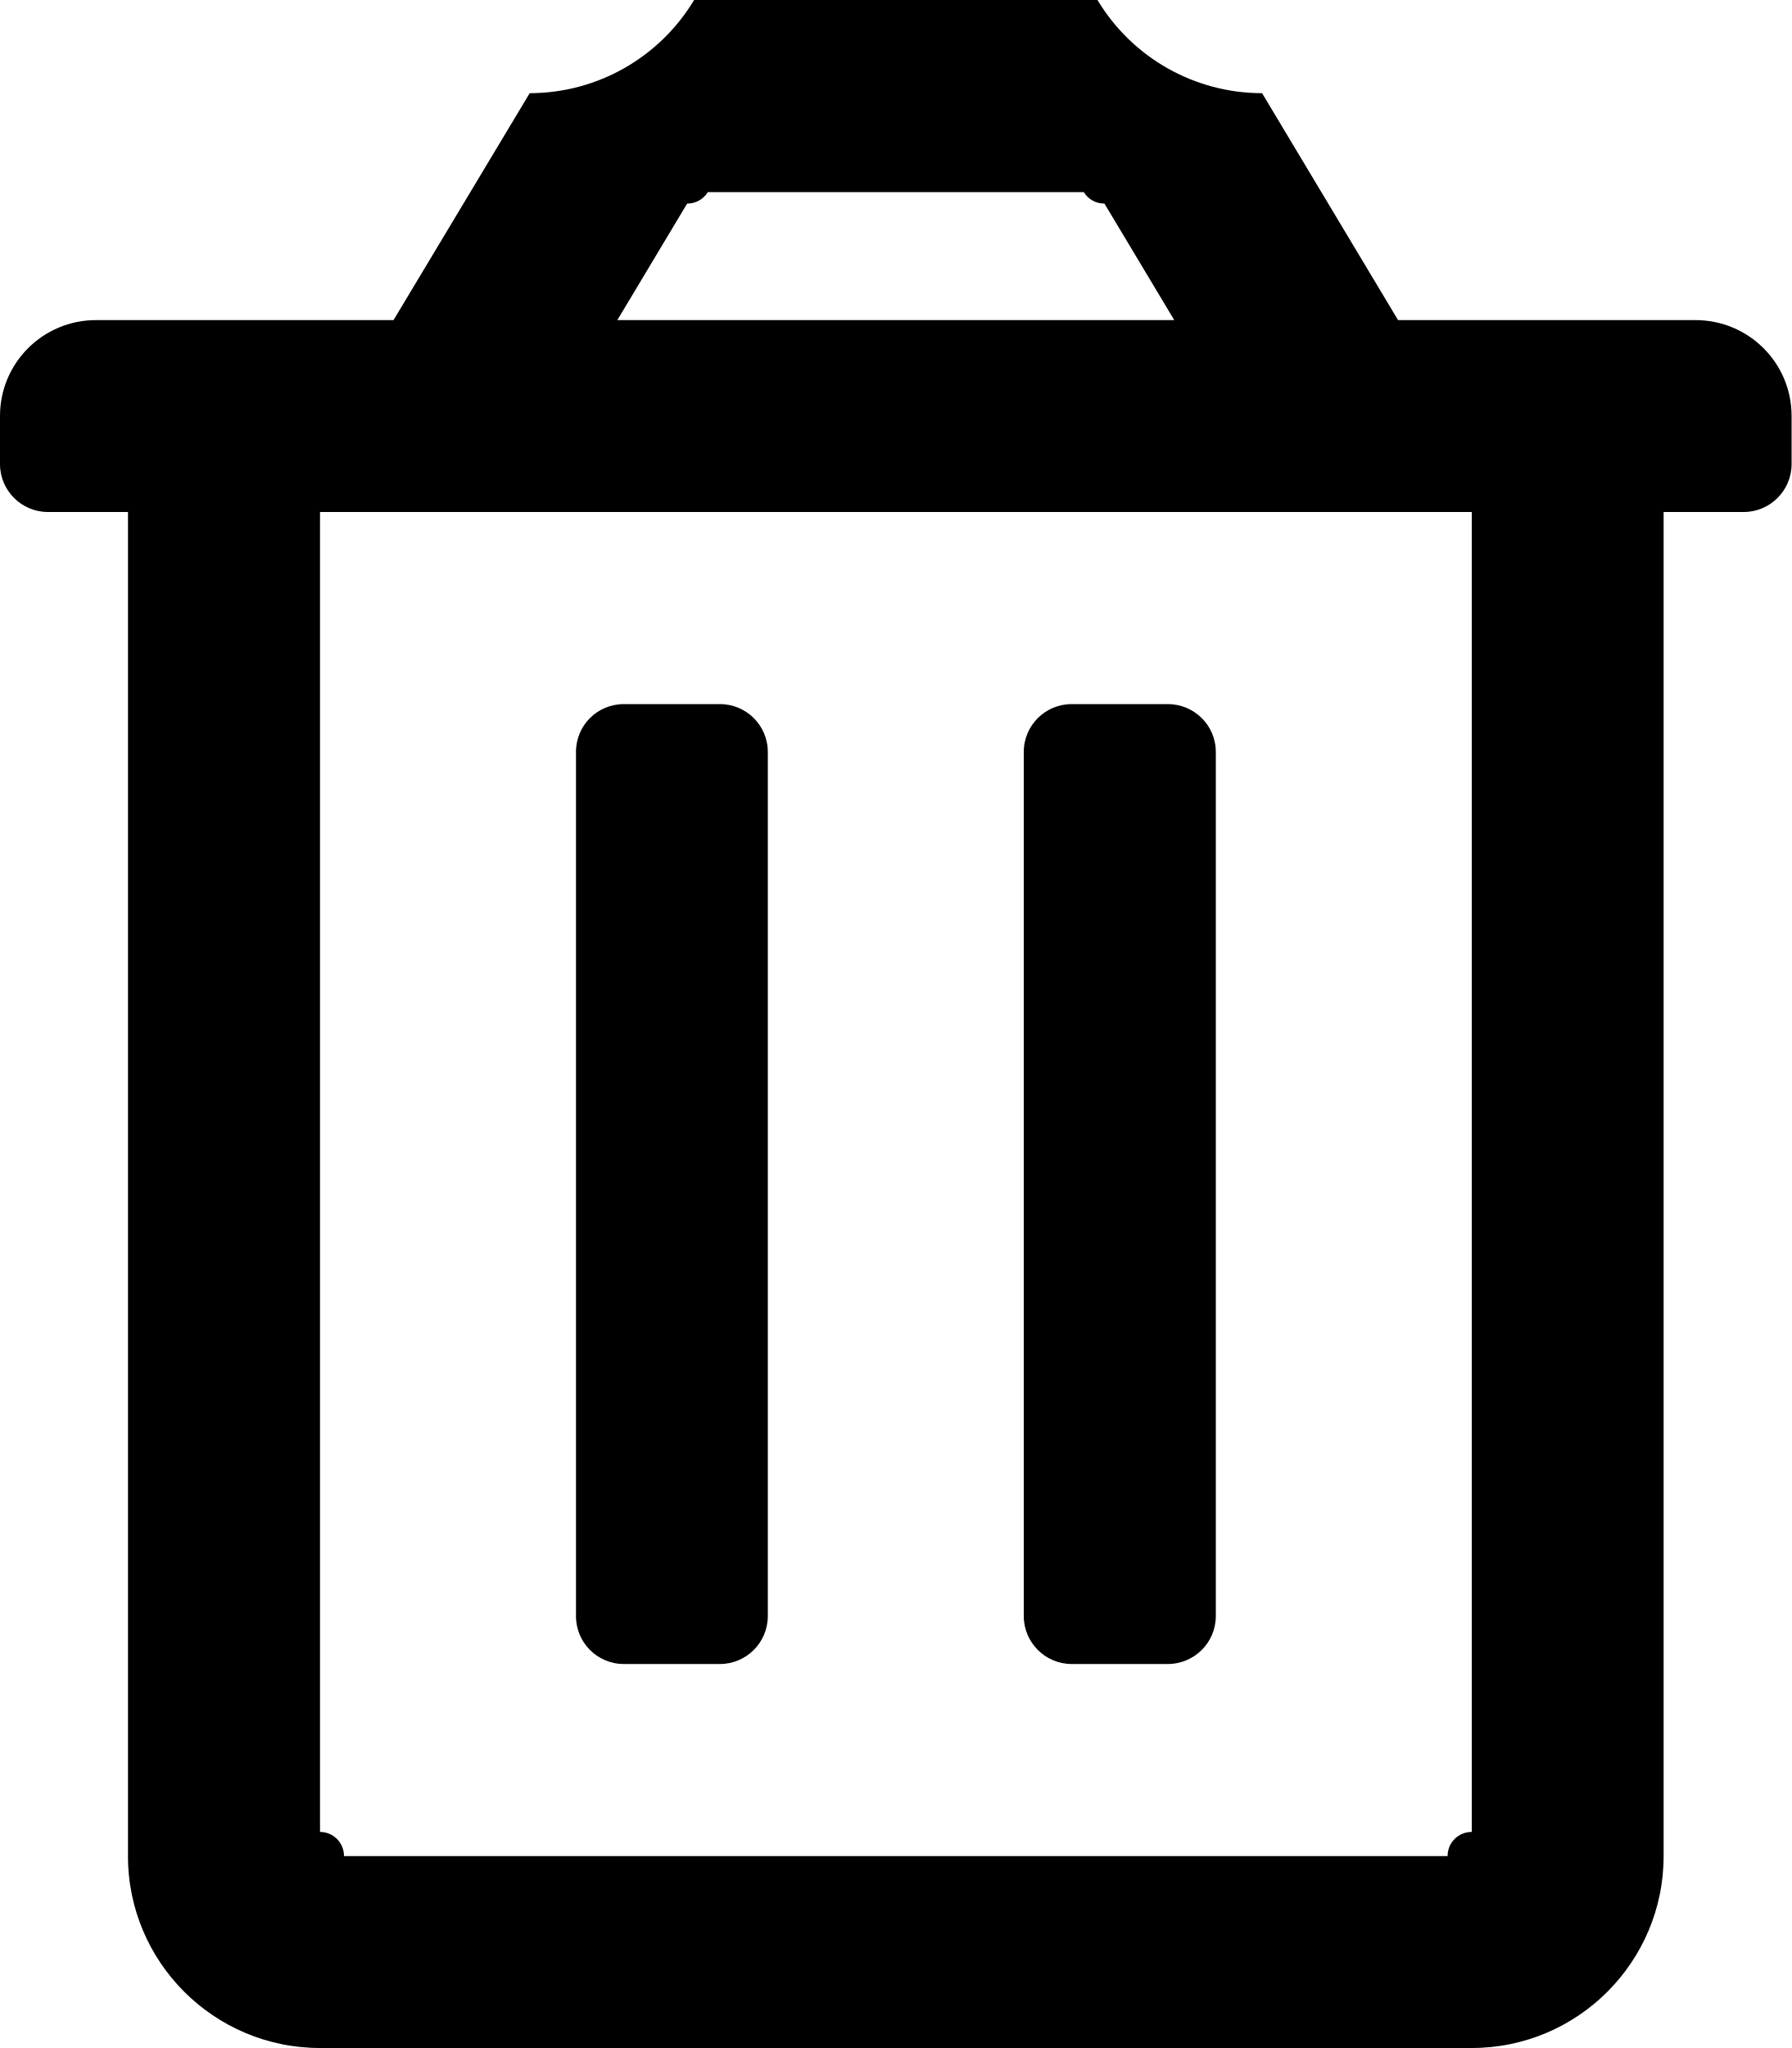
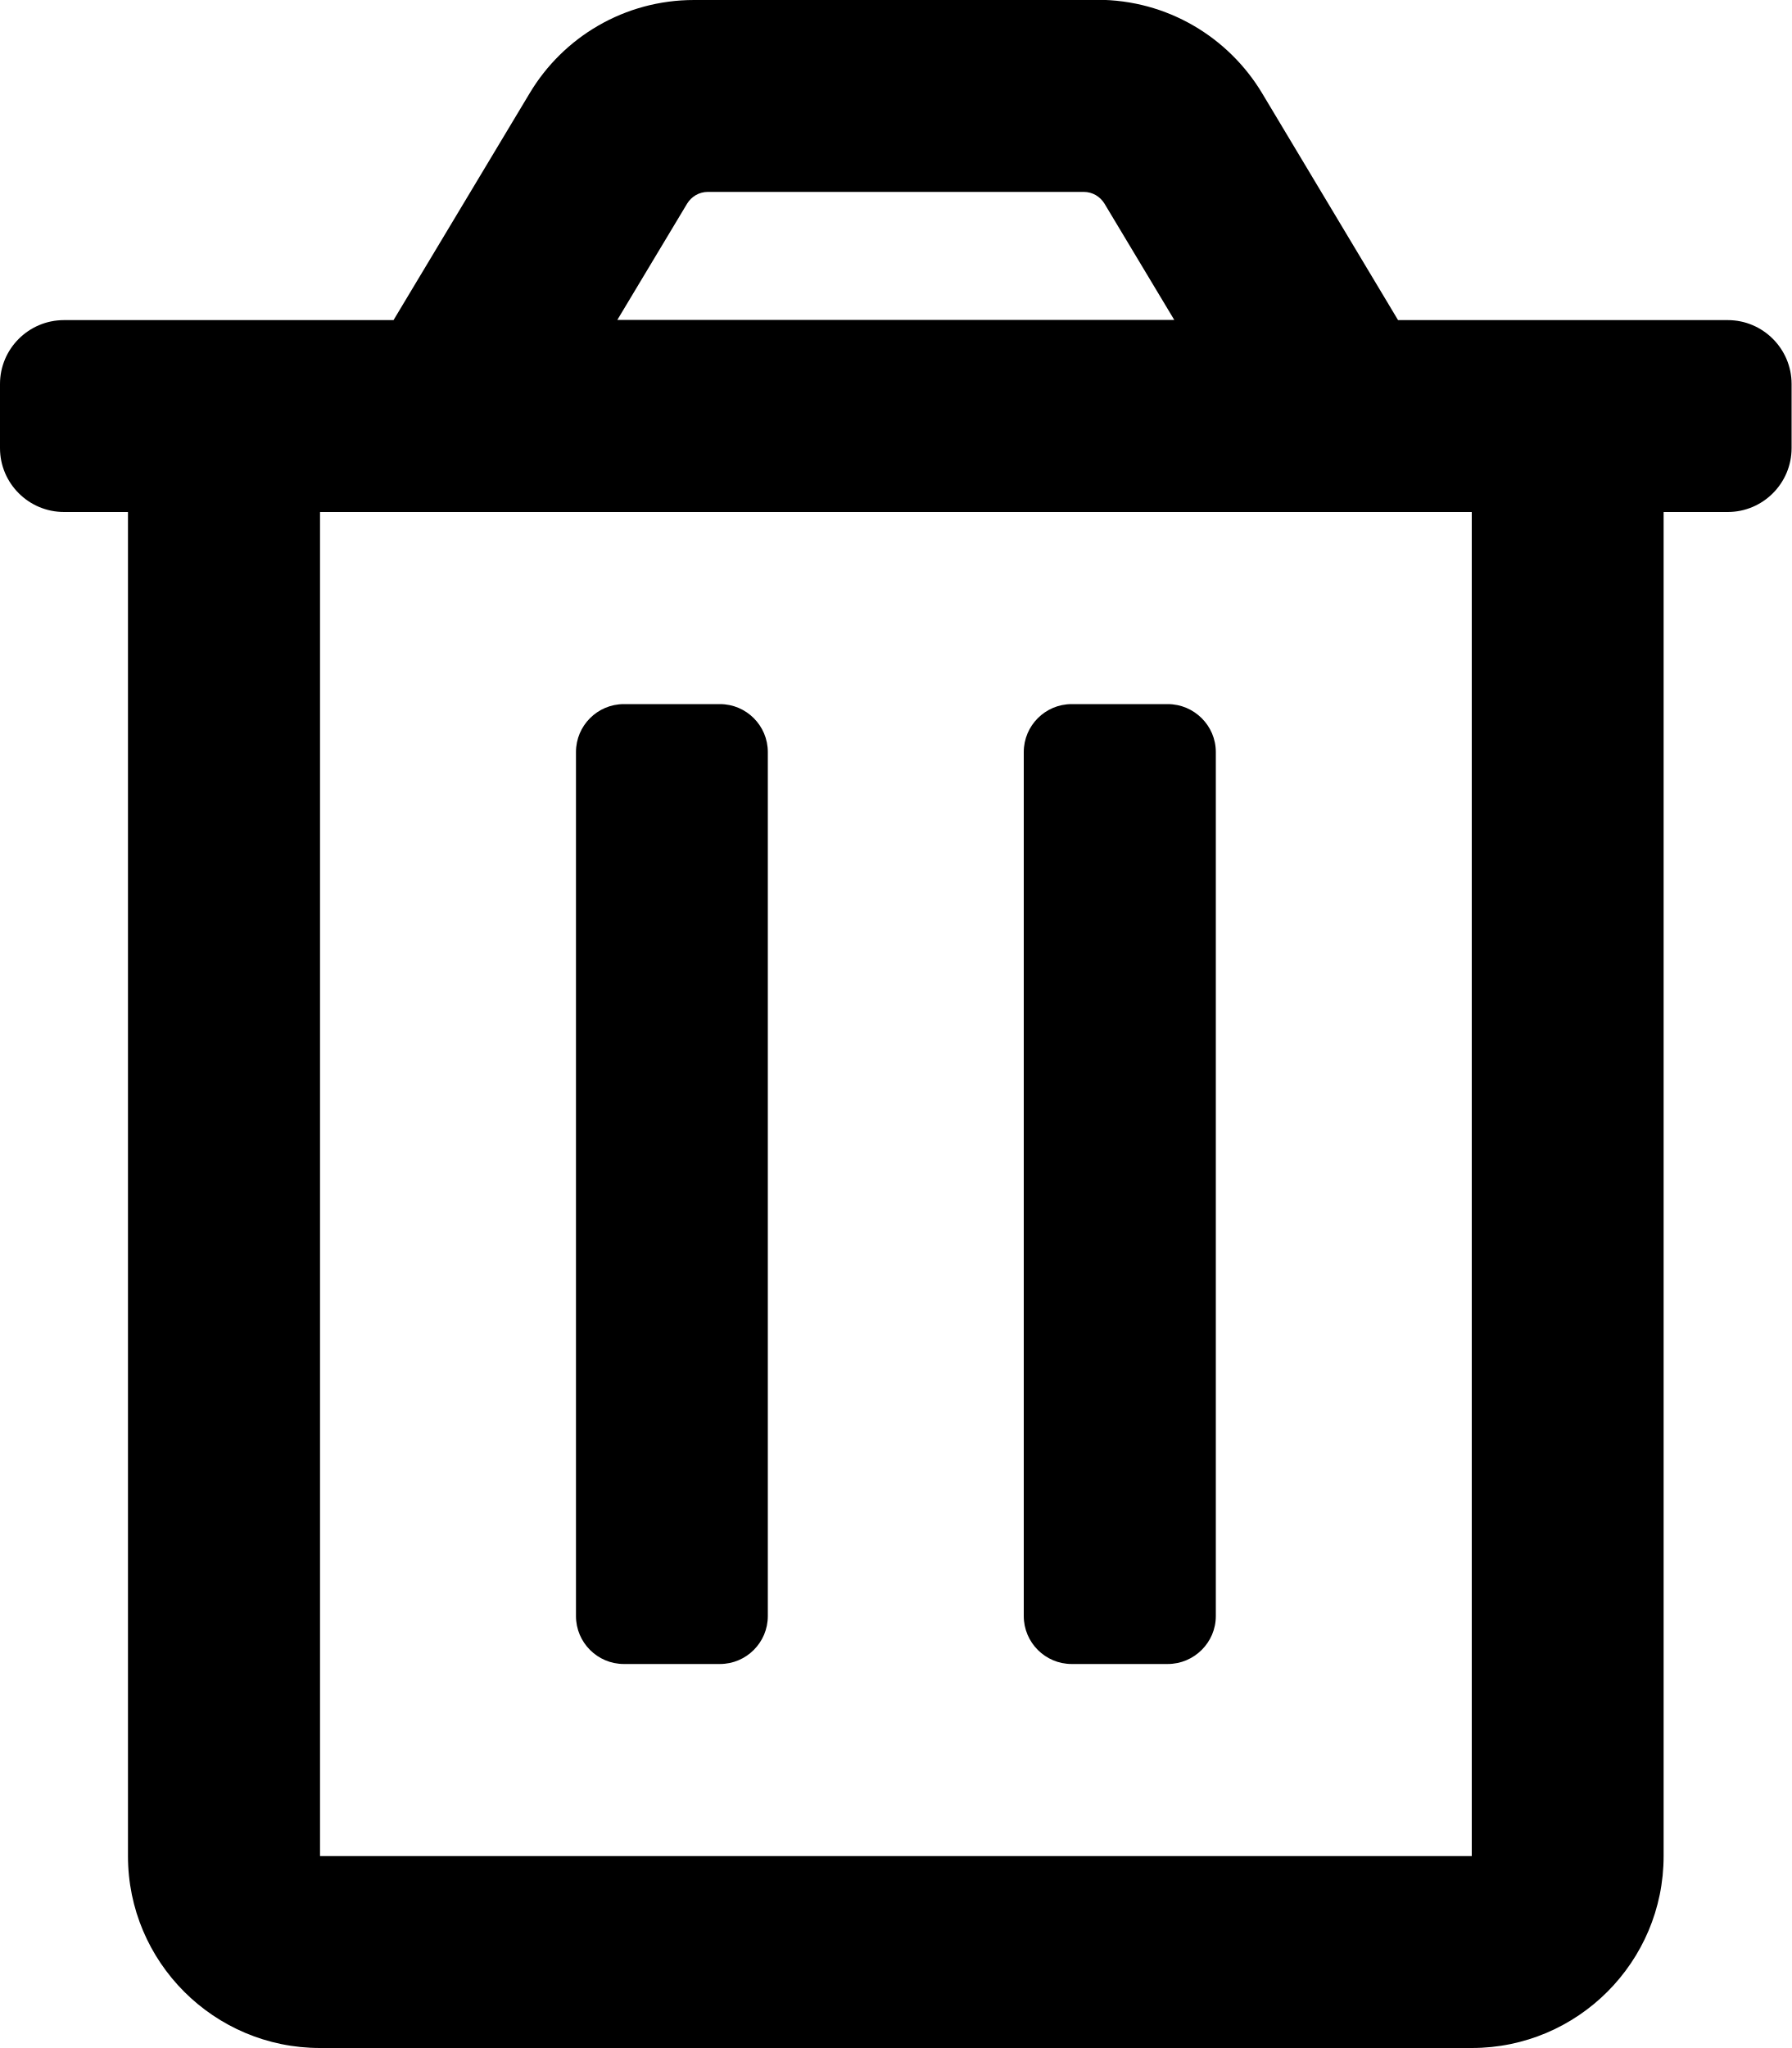
<svg xmlns="http://www.w3.org/2000/svg" height="1000" width="875">
-   <path d="M375 367.2v421.9c0 12.9 -10.5 23.4 -23.4 23.4h-46.9c-13 0 -23.4 -10.5 -23.4 -23.4V367.2c0 -13 10.4 -23.4 23.4 -23.4h46.9c12.9 0 23.4 10.4 23.4 23.4zm195.3 -23.4h-46.9c-12.9 0 -23.4 10.4 -23.4 23.4v421.9c0 12.9 10.5 23.4 23.4 23.4h46.9c13 0 23.5 -10.5 23.5 -23.4V367.2c0 -13 -10.5 -23.4 -23.5 -23.4zM828.1 156.3c25.9 0 46.9 20.9 46.9 46.8v23.5c0 12.9 -10.5 23.4 -23.4 23.4h-39.1v656.3c0 51.7 -42 93.7 -93.7 93.7H156.3c-51.8 0 -93.8 -42 -93.8 -93.7V250H23.4C10.5 250 0 239.5 0 226.6v-23.5c0 -25.9 21 -46.8 46.9 -46.8h145.3L258.7 45.5A93.8 -93.8 0 0 0 339 0h197a93.8 -93.8 0 0 0 80.4 45.5l66.4 110.8h145.3zm-526.6 0h272L539.4 99.4a11.7 -11.7 0 0 1 -10.1 -5.6H345.7a11.7 -11.7 0 0 1 -10.1 5.6l-34.1 56.9zM718.8 250H156.3v644.5a11.7 -11.7 0 0 1 11.7 11.8h539a11.7 -11.7 0 0 1 11.8 -11.8V250z" />
+   <path d="M523.4 812.5C510.5 812.5 500 802 500 789.1V367.2c0 -12.9 10.5 -23.4 23.4 -23.4h46.9c12.9 0 23.5 10.5 23.5 23.4v421.9c0 12.9 -10.6 23.4 -23.5 23.4h-46.9zM843.8 156.3c17.2 0 31.2 14 31.2 31.2v31.3C875 236 861 250 843.8 250h-31.3v656.3c0 51.7 -42 93.7 -93.7 93.7H156.3c-51.8 0 -93.8 -42 -93.8 -93.7V250H31.3C14 250 0 236 0 218.8v-31.3c0 -17.2 14 -31.2 31.3 -31.2h160.9L258.7 45.5C275 18.2 304.9 0 339 0h197s-.1 -.1 -.1 -.1c34.2 0 64.1 18.3 80.5 45.6l66.4 110.8h160.9zM335.6 99.4l-34.1 56.8h272L539.4 99.4c-2.1 -3.4 -5.8 -5.7 -10.1 -5.7H345.7c-4.3 0 -8 2.3 -10.1 5.7zm383.2 806.9V250H156.3v656.3h562.5zM304.7 812.5c-12.9 0 -23.4 -10.5 -23.4 -23.4V367.2c0 -12.9 10.5 -23.4 23.4 -23.4h46.9c12.9 0 23.4 10.5 23.4 23.4v421.9c0 12.9 -10.5 23.4 -23.4 23.4h-46.9z" />
</svg>
